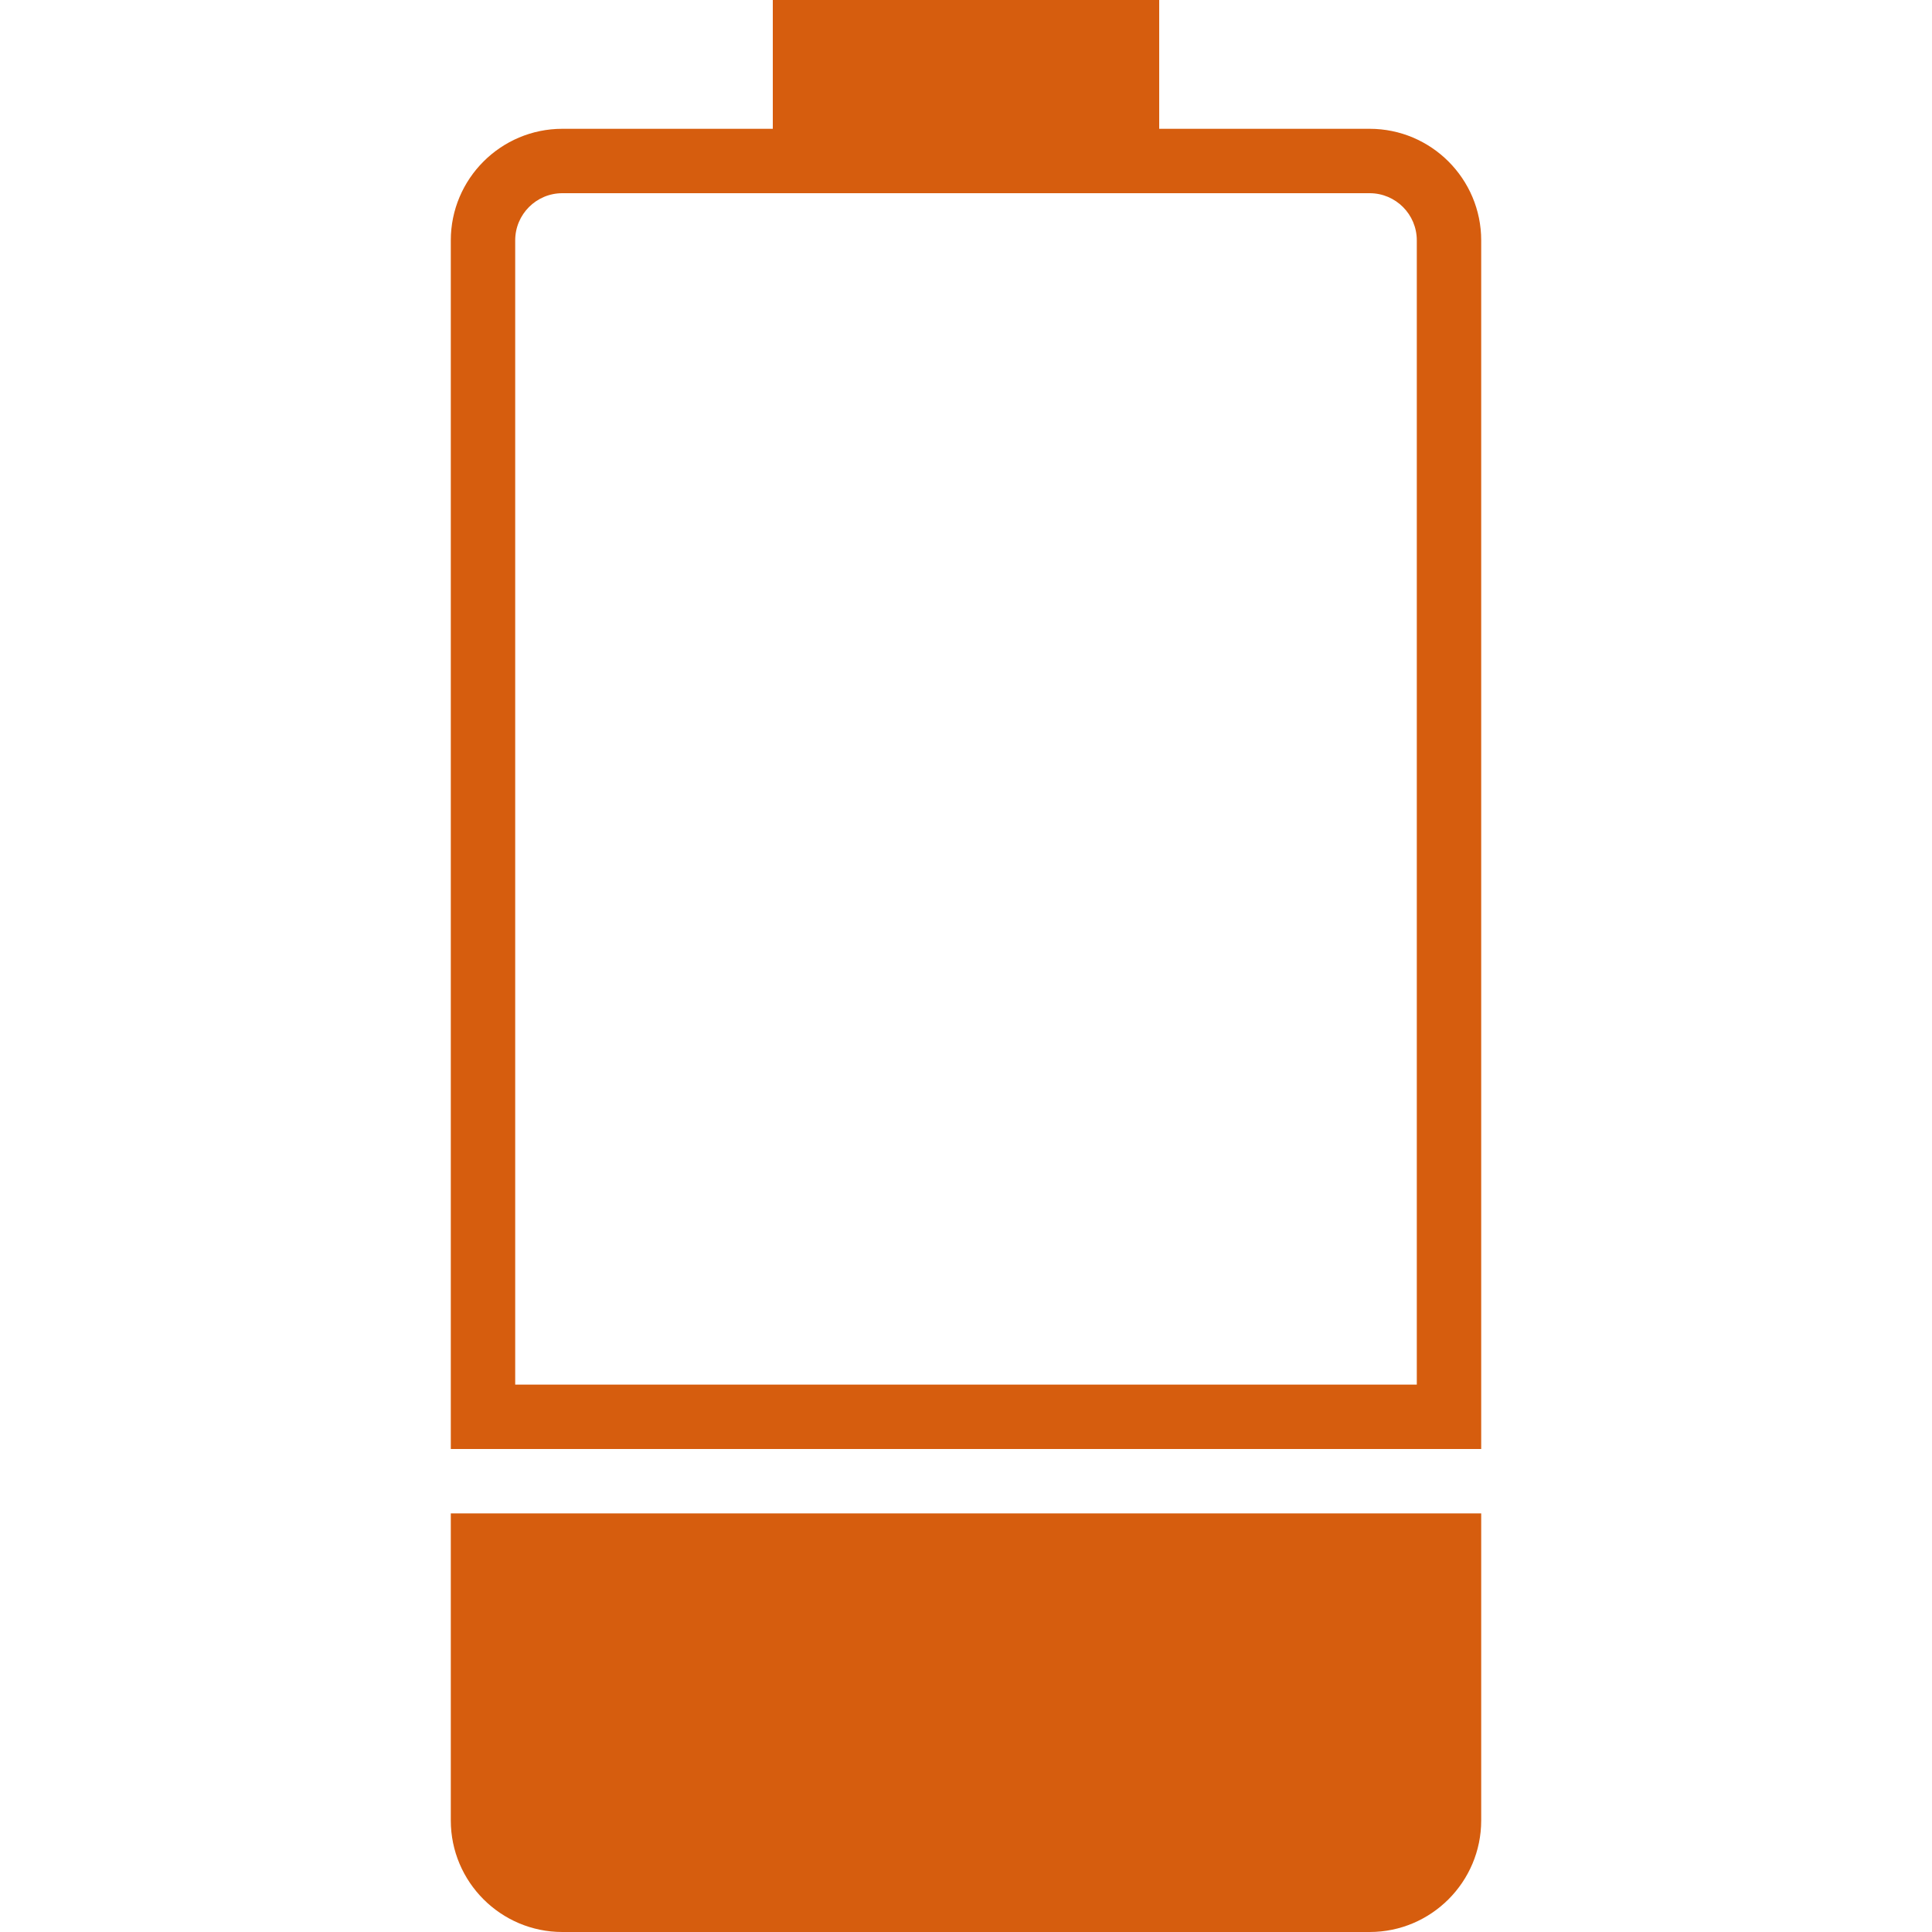
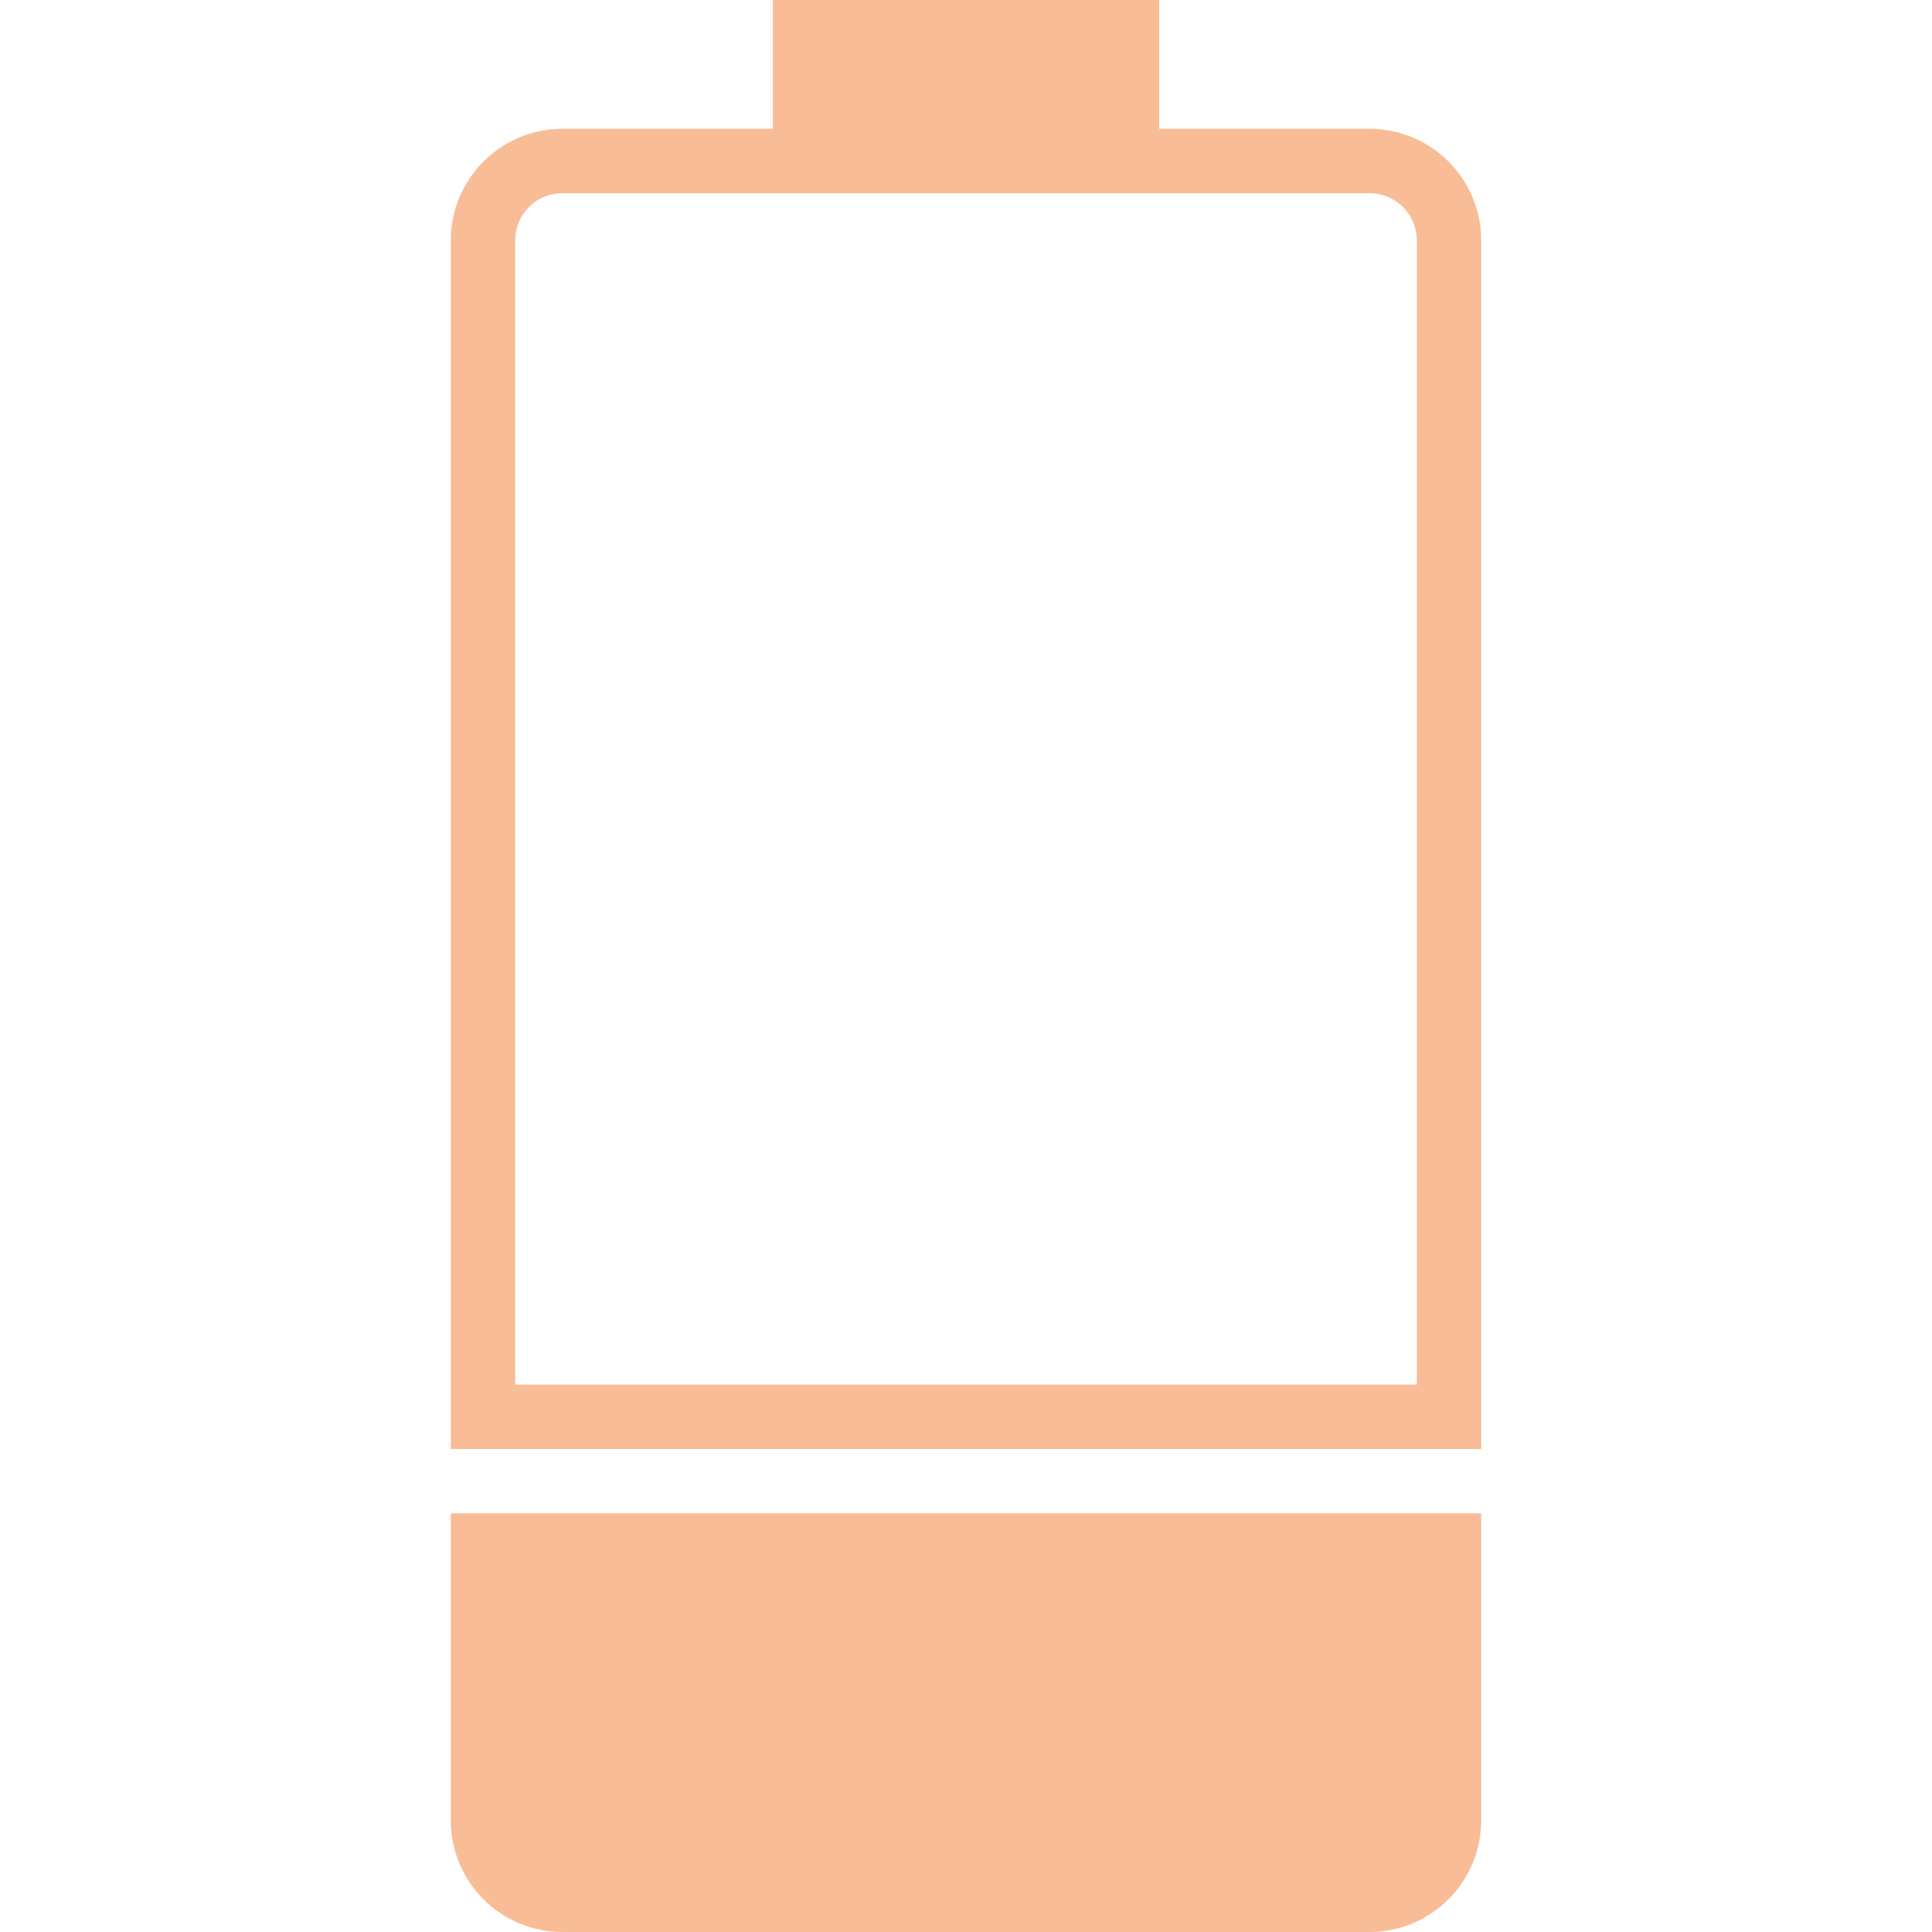
- <svg xmlns="http://www.w3.org/2000/svg" version="1.1" id="Capa_1" x="0px" y="0px" fill="#d65d0e" viewBox="0 0 60 60" style="enable-background:new 0 0 60 60;" xml:space="preserve">
+ <svg xmlns="http://www.w3.org/2000/svg" version="1.1" id="Capa_1" x="0px" y="0px" fill="#F8BD96" viewBox="0 0 60 60" style="enable-background:new 0 0 60 60;" xml:space="preserve">
  <g>
    <path d="M14,47v9.536C14,58.446,15.554,60,17.464,60h25.072C44.446,60,46,58.446,46,56.536V47H14z" />
    <path d="M46,45V7.464C46,5.554,44.446,4,42.536,4H36V0H24v4h-6.536C15.554,4,14,5.554,14,7.464V45H46z M16,7.464   C16,6.656,16.656,6,17.464,6H24h12h6.536C43.344,6,44,6.656,44,7.464V43H16V7.464z" />
  </g>
  <g>
</g>
  <g>
</g>
  <g>
</g>
  <g>
</g>
  <g>
</g>
  <g>
</g>
  <g>
</g>
  <g>
</g>
  <g>
</g>
  <g>
</g>
  <g>
</g>
  <g>
</g>
  <g>
</g>
  <g>
</g>
  <g>
</g>
</svg>
